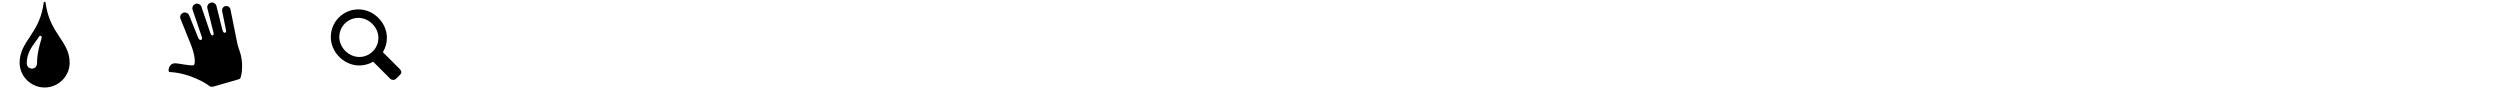
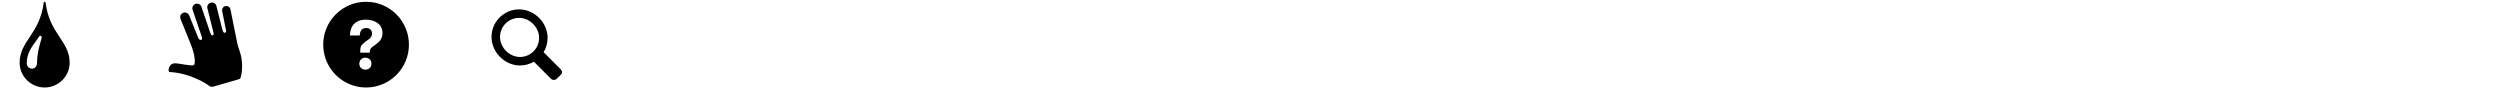
<svg xmlns="http://www.w3.org/2000/svg" version="1.1" width="560" height="20" viewBox="0 0 560 20">
  <svg id="icon-drop" width="20" height="20" viewBox="0 0 20 20" x="0" y="0">
    <path d="M10.203 0.561c-0.027-0.215-0.38-0.215-0.406 0-0.883 7.107-5.398 8.572-5.398 13.512 0 3.053 2.564 5.527 5.601 5.527s5.6-2.475 5.6-5.527c0-4.94-4.514-6.405-5.397-13.512zM9.35 8.418c-0.059 0.219-0.123 0.444-0.189 0.678-0.401 1.424-0.856 3.039-0.856 4.906 0 1.012-0.598 1.371-1.156 1.371-0.639 0-1.156-0.523-1.156-1.166 0-2.207 1.062-3.649 2-4.92 0.295-0.398 0.572-0.775 0.797-1.15 0.103-0.172 0.38-0.164 0.506 0.006 0.059 0.080 0.079 0.182 0.054 0.275z" />
  </svg>
  <svg id="icon-hand" width="20" height="20" viewBox="0 0 20 20" x="36" y="0">
    <path d="M17.924 17.315c-0.057 0.174-0.193 0.367-0.416 0.432-0.161 0.047-5.488 1.59-5.652 1.633-0.469 0.125-0.795 0.033-1.009-0.156-0.326-0.287-4.093-2.85-8.845-3.092-0.508-0.025-0.259-1.951 1.193-1.951 0.995 0 3.904 0.723 4.255 0.371 0.271-0.272 0.394-1.879-0.737-4.683v0l-2.275-5.637c-0.216-0.535 0.044-1.143 0.578-1.359s1.145 0.043 1.359 0.578c0 0 1.791 4.438 1.986 4.919 0.193 0.48 0.431 0.662 0.69 0.562 0.231-0.088 0.279-0.242 0.139-0.709l-2.046-6.028c-0.186-0.546 0.106-1.138 0.652-1.324s1.141 0.106 1.325 0.652l1.946 5.732c0.172 0.504 0.354 0.768 0.642 0.646 0.173-0.073 0.161-0.338 0.115-0.569l-1.366-5.471c-0.14-0.561 0.201-1.127 0.761-1.267s1.125 0.2 1.266 0.761l1.26 5.042c0.184 0.741 0.353 1.008 0.646 0.935 0.299-0.073 0.285-0.319 0.244-0.522-0.095-0.475-0.872-4.328-0.872-4.328-0.103-0.515 0.23-1.015 0.744-1.118s1.014 0.23 1.116 0.743l0.948 4.711 0.001 0.001c0 0 0 0 0 0.001l0.568 2.825c0.124 0.533 0.266 1.035 0.45 1.527 1.085 2.889 0.519 5.564 0.334 6.143z" />
  </svg>
-   <svg id="icon-loupe" width="20" height="20" viewBox="0 0 20 20" x="72" y="0">
+   <svg id="icon-help" width="20" height="20" viewBox="0 0 20 20" x="72" y="0">
+     <path d="M10 0.4c-5.302 0-9.6 4.298-9.6 9.6s4.298 9.6 9.6 9.6c5.301 0 9.6-4.298 9.6-9.601 0-5.301-4.299-9.599-9.6-9.599zM9.849 15.599h-0.051c-0.782-0.023-1.334-0.6-1.311-1.371 0.022-0.758 0.587-1.309 1.343-1.309l0.046 0.002c0.804 0.023 1.35 0.594 1.327 1.387-0.023 0.76-0.578 1.291-1.354 1.291zM13.14 9.068c-0.184 0.26-0.588 0.586-1.098 0.983l-0.562 0.387c-0.308 0.24-0.494 0.467-0.563 0.688-0.056 0.174-0.082 0.221-0.087 0.576v0.090h-2.145l0.006-0.182c0.027-0.744 0.045-1.184 0.354-1.547 0.485-0.568 1.555-1.258 1.6-1.287 0.154-0.115 0.283-0.246 0.379-0.387 0.225-0.311 0.324-0.555 0.324-0.793 0-0.334-0.098-0.643-0.293-0.916-0.188-0.266-0.545-0.398-1.061-0.398-0.512 0-0.863 0.162-1.072 0.496-0.216 0.341-0.325 0.7-0.325 1.067v0.092h-2.211l0.004-0.096c0.057-1.353 0.541-2.328 1.435-2.897 0.563-0.361 1.264-0.544 2.081-0.544 1.068 0 1.972 0.26 2.682 0.772 0.721 0.519 1.086 1.297 1.086 2.311-0.001 0.567-0.18 1.1-0.534 1.585z" />
+   </svg>
+   <svg id="icon-loupe" width="20" height="20" viewBox="0 0 20 20" x="108" y="0">
    <path d="M17.545 15.467l-3.779-3.779c0.57-0.935 0.898-2.035 0.898-3.21 0-3.417-2.961-6.377-6.378-6.377s-6.186 2.769-6.186 6.186c0 3.416 2.961 6.377 6.377 6.377 1.137 0 2.2-0.309 3.115-0.844l3.799 3.801c0.372 0.371 0.975 0.371 1.346 0l0.943-0.943c0.371-0.371 0.236-0.84-0.135-1.211zM4.004 8.287c0-2.366 1.917-4.283 4.282-4.283s4.474 2.107 4.474 4.474c0 2.365-1.918 4.283-4.283 4.283s-4.473-2.109-4.473-4.474z" />
  </svg>
</svg>
